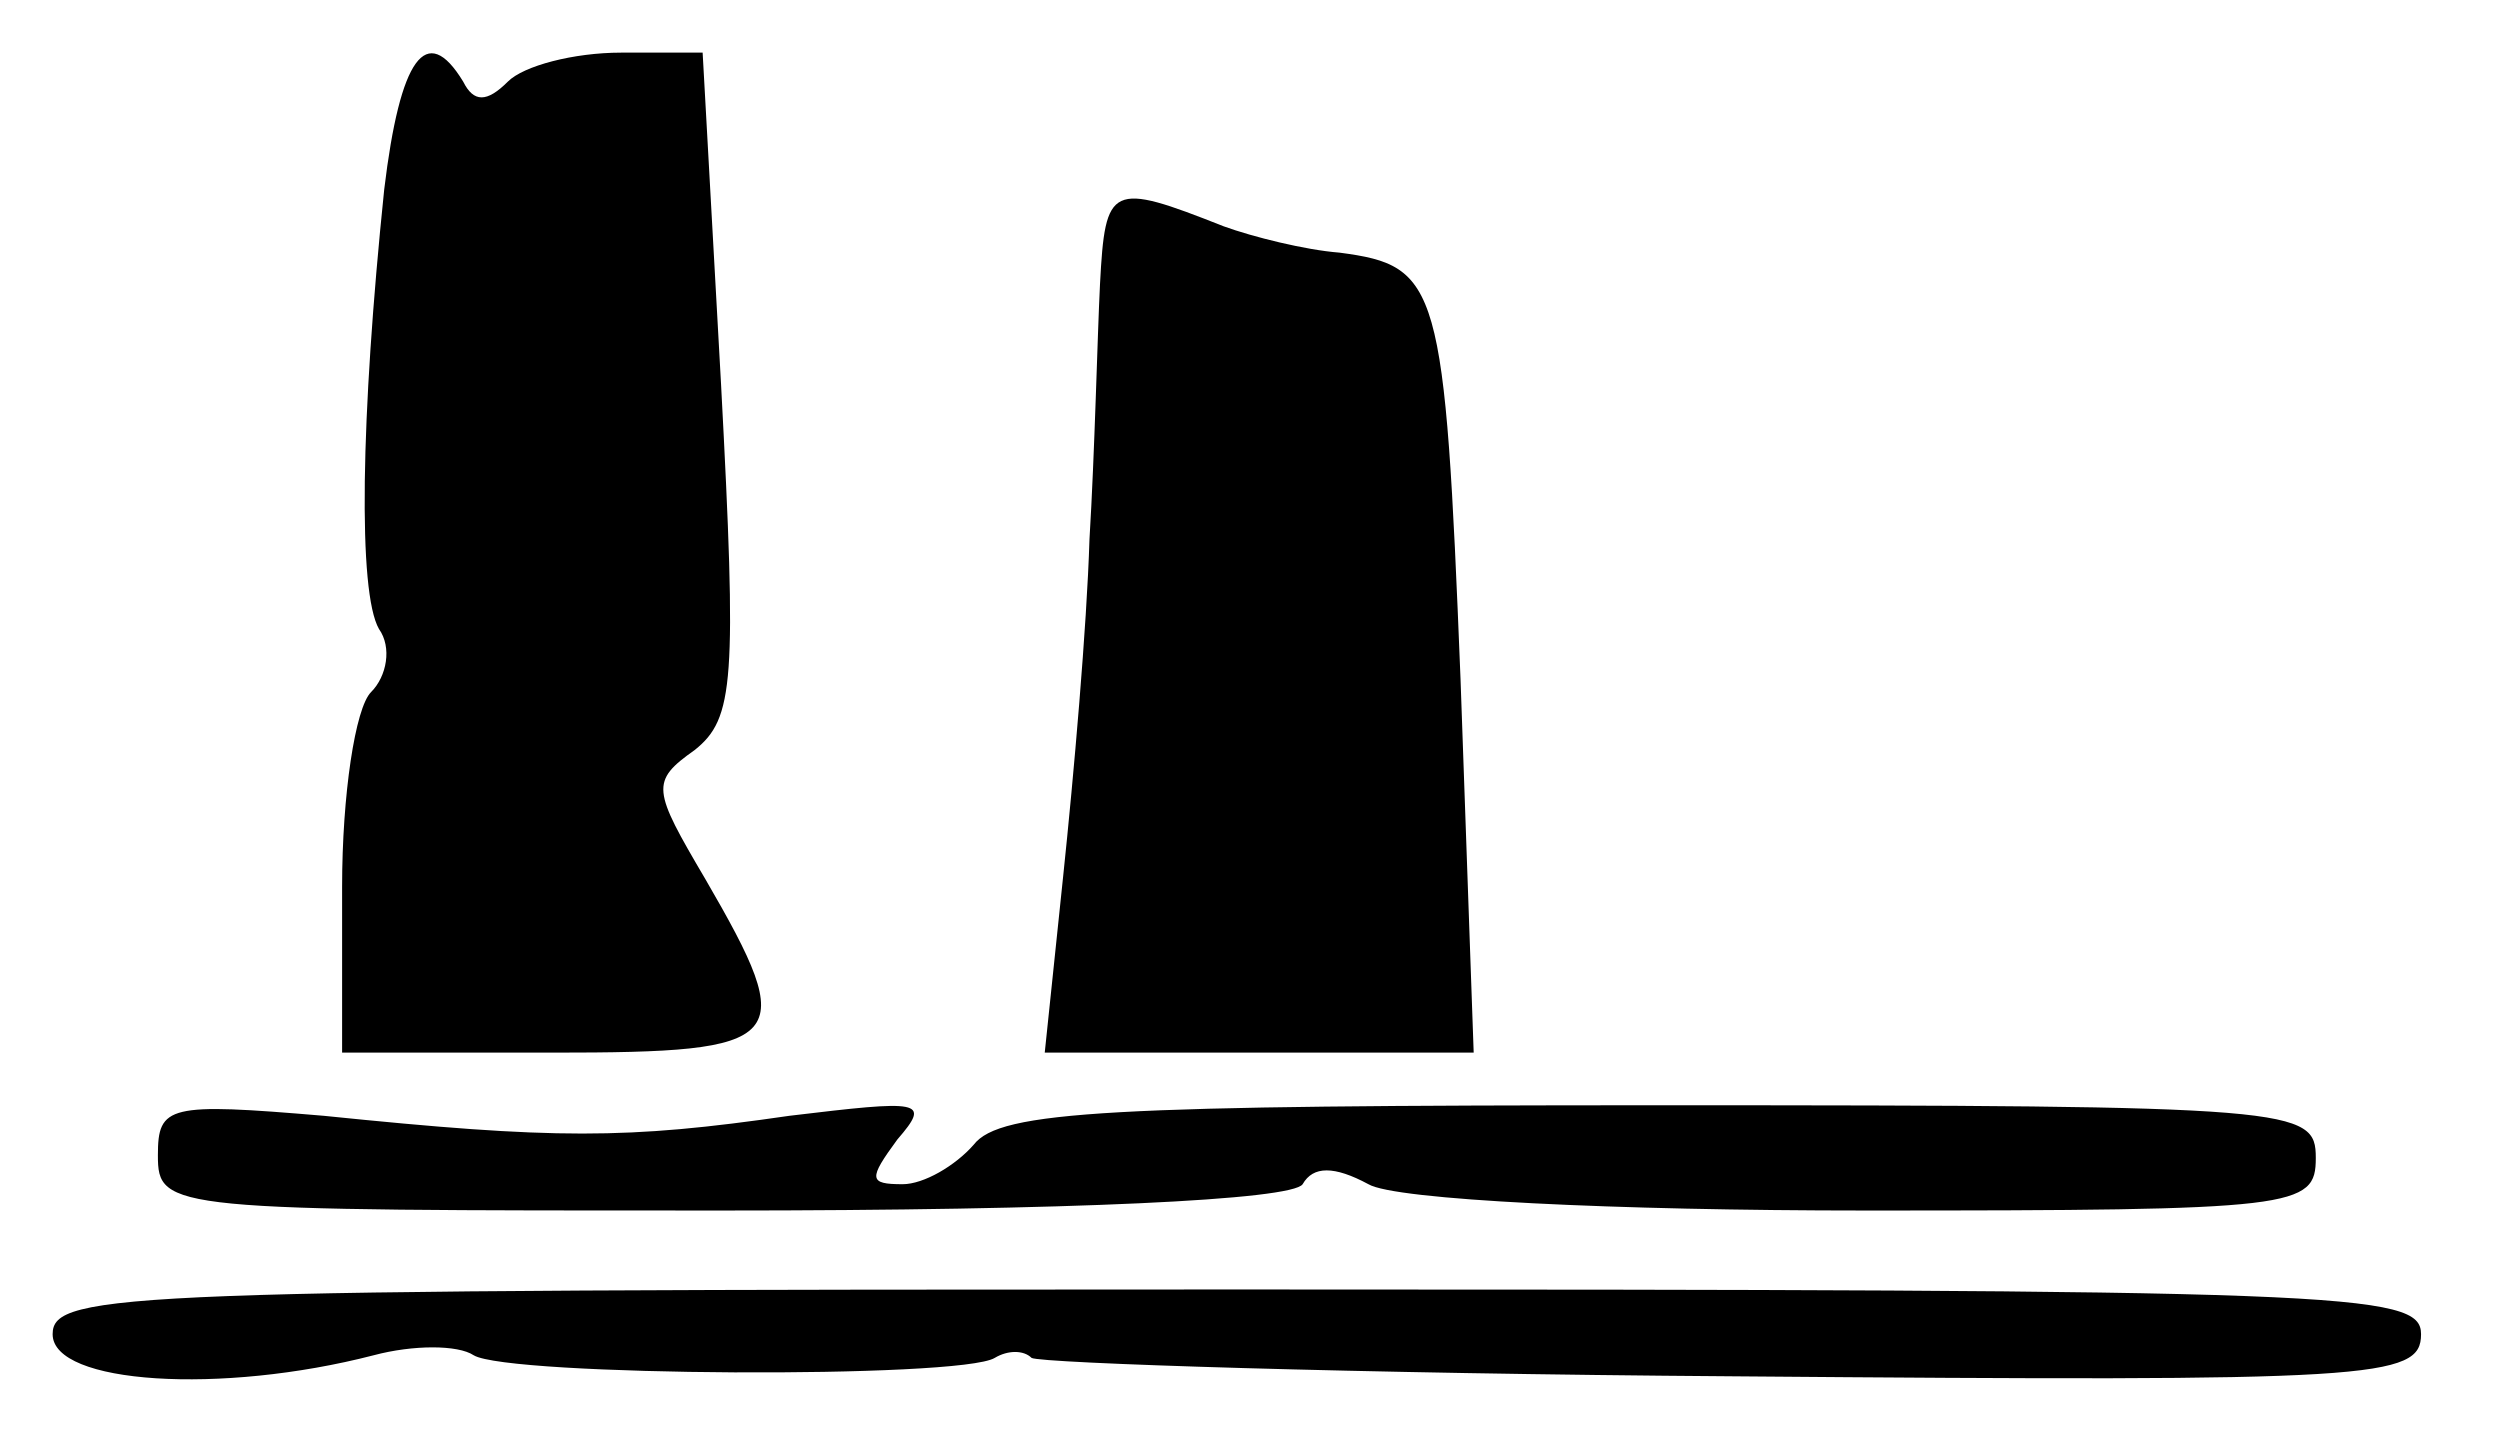
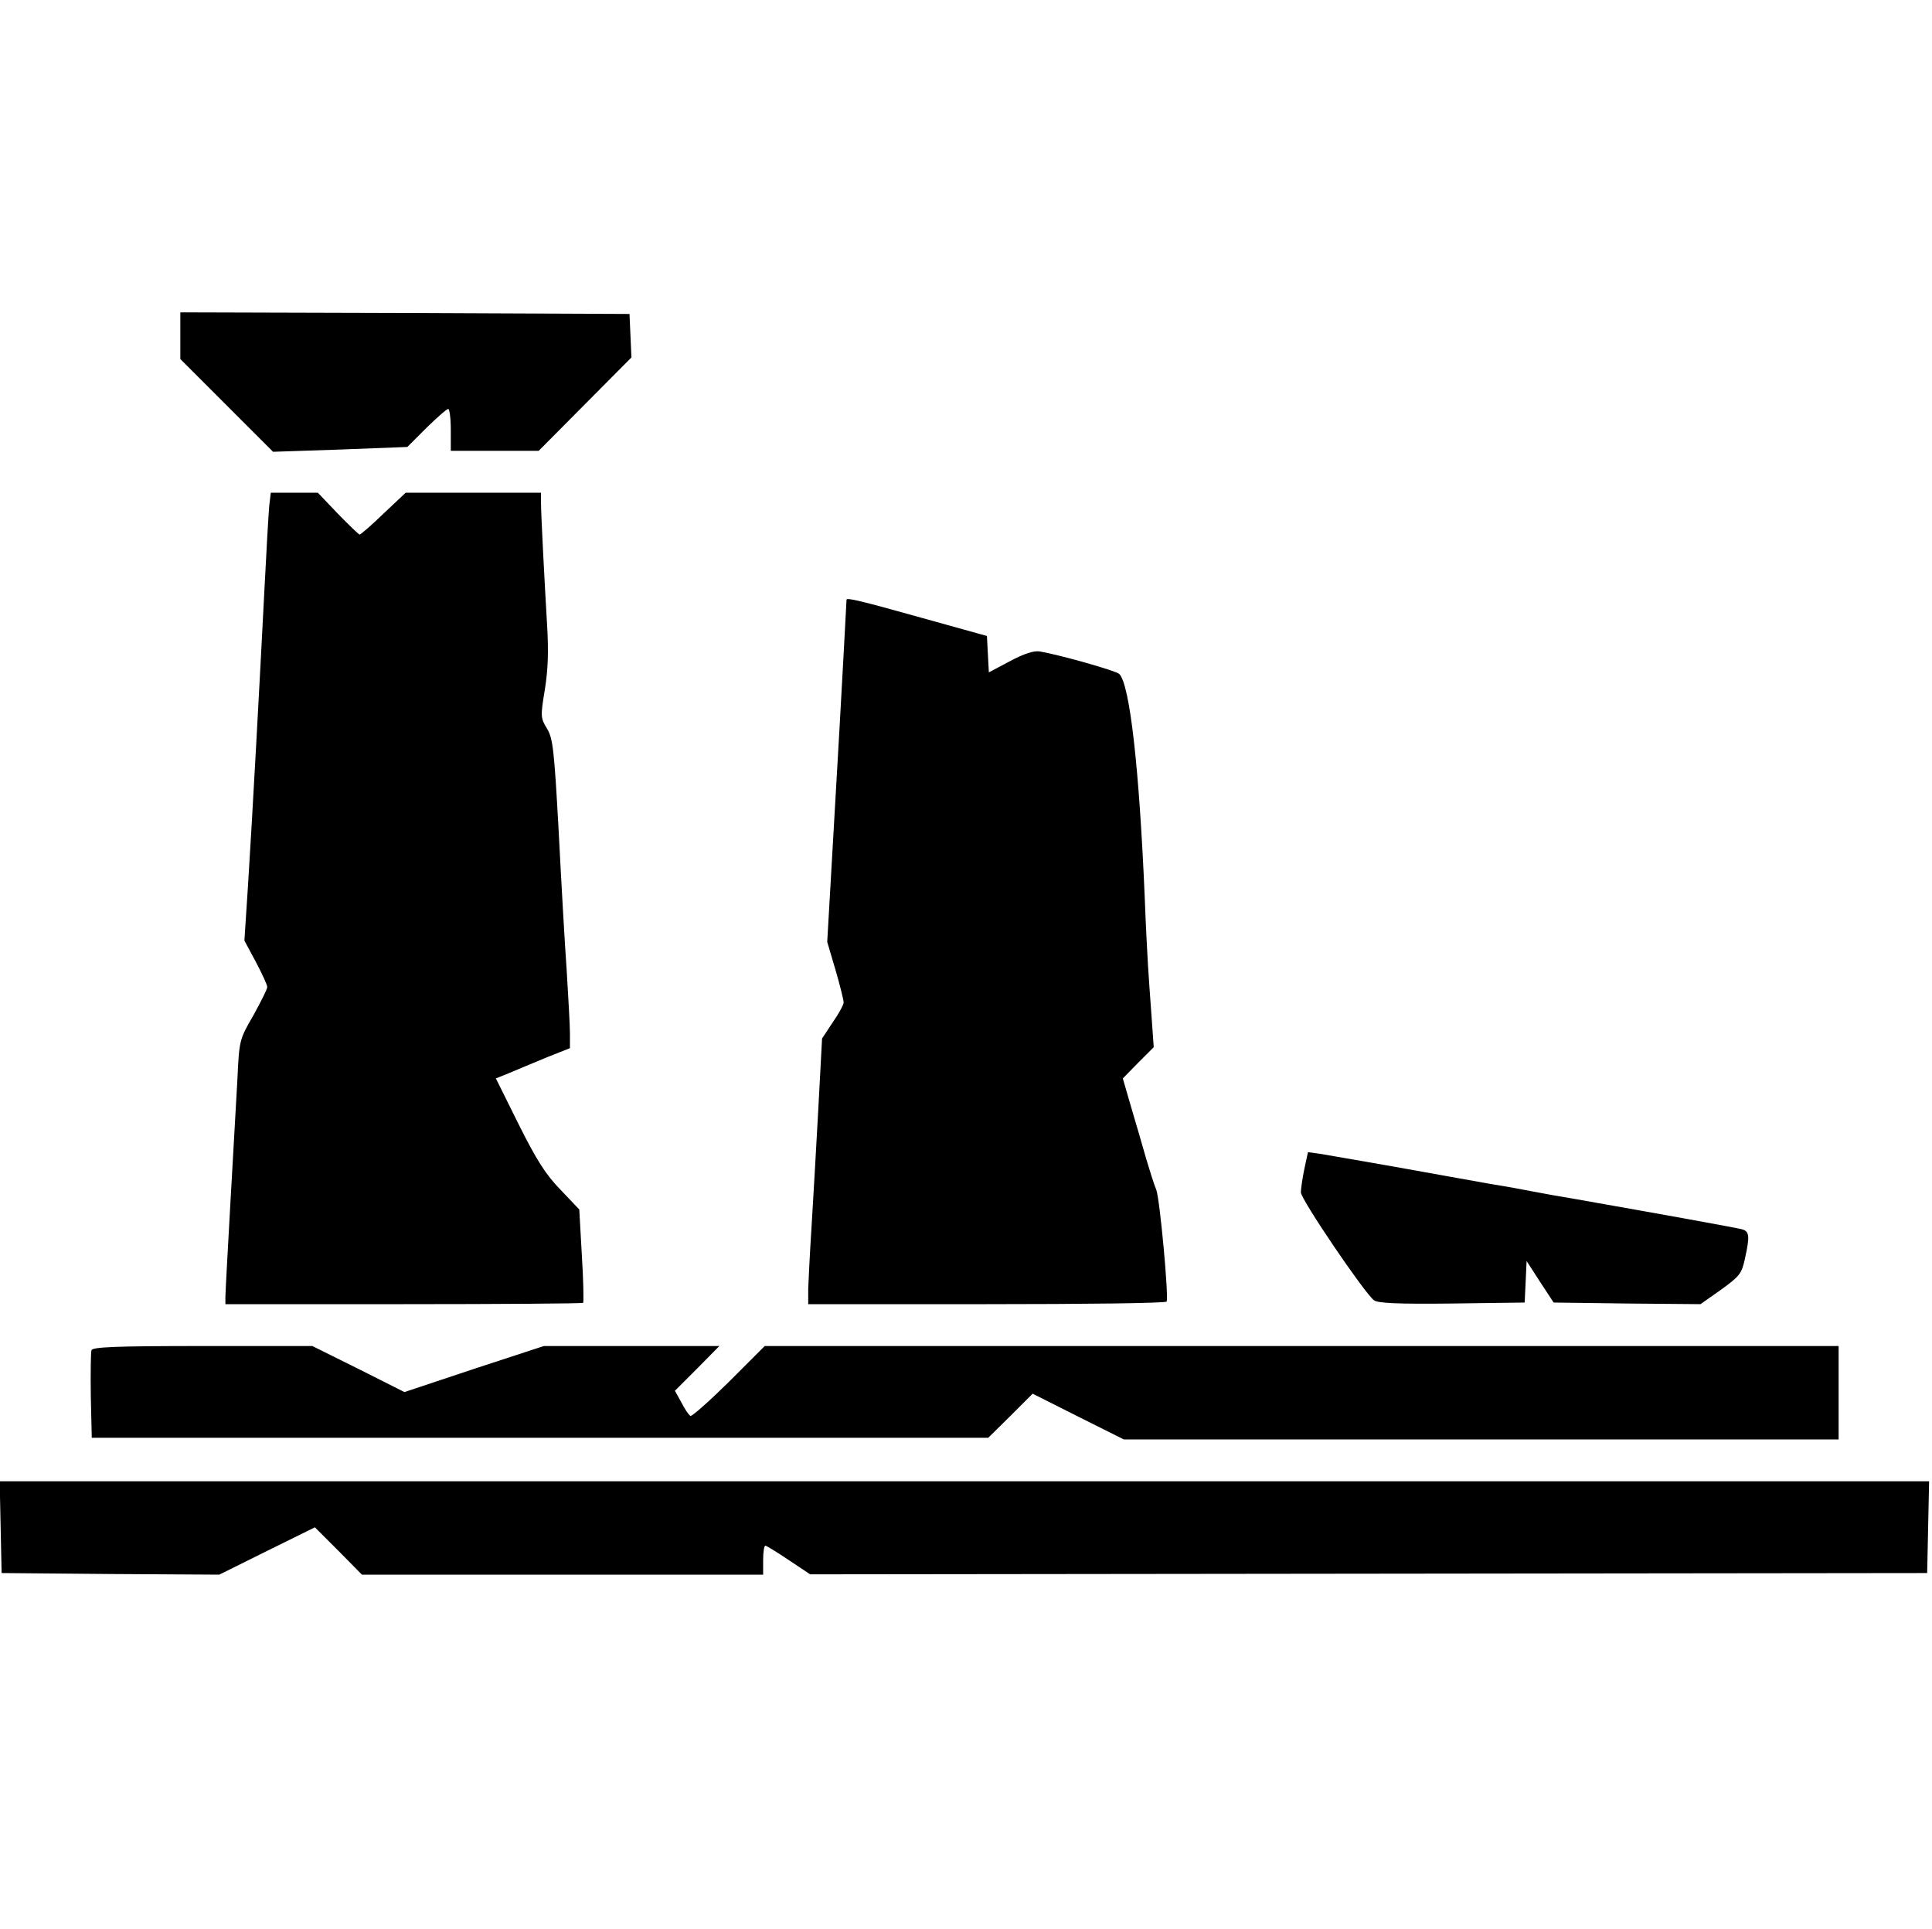
- <svg xmlns="http://www.w3.org/2000/svg" width="95" height="55" viewBox="0 0 95 55" preserveAspectRatio="xMidYMid meet">
-   <g transform="translate(0,55) scale(0.1,-0.1)" fill="black" stroke="none">
-     <path d="M146 478 c-9 -87 -10 -153 -2 -167 5 -7 3 -18 -3 -24 -6 -6 -11 -39 -11 -74 l0 -63 80 0 c90 0 94 4 58 66 -20 34 -21 37 -4 49 15 12 16 26 10 139 l-7 126 -31 0 c-18 0 -37 -5 -43 -11 -8 -8 -13 -8 -17 0 -14 23 -24 9 -30 -41z M418 442 c-1 -20 -2 -64 -4 -97 -1 -33 -6 -90 -10 -128 l-7 -67 81 0 82 0 -5 142 c-6 150 -8 157 -46 162 -13 1 -33 6 -44 10 -43 17 -45 16 -47 -22z M60 111 c0 -21 4 -21 214 -21 133 0 217 4 221 10 4 7 12 7 25 0 10 -6 94 -10 189 -10 164 0 171 1 171 20 0 19 -7 20 -249 20 -209 0 -251 -2 -261 -15 -7 -8 -19 -15 -27 -15 -13 0 -13 2 -2 17 13 15 9 15 -41 9 -62 -9 -89 -9 -177 0 -59 5 -63 4 -63 -15z M20 43 c0 -19 64 -23 122 -8 15 4 32 4 38 0 13 -8 185 -9 198 -1 5 3 11 3 14 0 3 -2 123 -6 267 -7 243 -2 261 -1 261 16 0 16 -28 17 -450 17 -422 0 -450 -1 -450 -17z" />
+ <svg xmlns="http://www.w3.org/2000/svg" version="1.0" width="600pt" height="599pt" viewBox="0 0 600 599" preserveAspectRatio="xMidYMid meet">
+   <g transform="translate(0,599) scale(0.1,-0.1)" fill="#000000" stroke="none">
+     <path d="M560 4947 l0 -72 144 -144 144 -144 209 7 208 8 59 59 c33 32 63 59 68 59 4 0 8 -29 8 -65 l0 -65 137 0 136 0 144 145 144 145 -3 67 -3 68 -697 3 -698 2 0 -73z M836 4418 c-2 -24 -9 -142 -15 -263 -14 -275 -37 -698 -51 -918 l-11 -168 36 -67 c19 -36 35 -71 35 -77 0 -7 -20 -46 -43 -88 -44 -76 -44 -76 -50 -204 -4 -70 -14 -245 -22 -388 -8 -143 -15 -270 -15 -282 l0 -23 553 0 c305 0 556 2 558 4 2 3 1 69 -4 147 l-8 143 -58 61 c-46 47 -75 93 -130 203 l-71 143 42 17 c24 10 76 32 115 48 l73 29 0 45 c0 25 -5 113 -10 195 -6 83 -17 278 -25 434 -14 255 -18 288 -36 318 -20 33 -21 37 -7 121 10 62 12 119 7 202 -8 136 -19 344 -19 383 l0 27 -210 0 -210 0 -69 -65 c-37 -36 -71 -65 -74 -65 -3 0 -33 29 -68 65 l-62 65 -73 0 -73 0 -5 -42z M2629 4128 c0 -2 -4 -77 -9 -168 -5 -91 -18 -329 -30 -530 l-21 -365 26 -88 c14 -48 25 -93 25 -100 0 -7 -15 -35 -34 -62 l-33 -50 -12 -225 c-7 -124 -16 -288 -21 -365 -5 -77 -9 -161 -10 -187 l0 -48 554 0 c305 0 556 3 559 8 7 15 -21 318 -32 347 -7 16 -20 59 -31 95 -10 36 -31 107 -46 158 l-27 93 48 49 48 48 -7 99 c-4 54 -9 125 -11 158 -2 33 -7 128 -10 210 -17 398 -46 659 -79 692 -10 10 -183 59 -247 70 -18 3 -49 -7 -92 -30 l-66 -35 -3 56 -3 57 -205 57 c-189 53 -229 62 -231 56z M4051 2361 c-6 -29 -11 -62 -11 -74 1 -23 197 -312 227 -335 13 -9 73 -12 243 -10 l225 3 3 64 3 65 42 -65 42 -64 228 -3 228 -2 64 45 c58 42 64 50 74 96 16 72 14 86 -11 92 -20 5 -246 46 -513 93 -49 8 -110 19 -135 24 -25 5 -85 16 -135 24 -49 9 -180 32 -290 52 -110 19 -216 38 -236 41 l-37 5 -11 -51z M284 1797 c-2 -7 -3 -71 -2 -143 l3 -129 1392 0 1392 0 69 68 69 69 141 -71 142 -71 1110 0 1110 0 0 145 0 145 -1667 0 -1668 0 -111 -111 c-62 -61 -116 -109 -120 -106 -5 3 -18 22 -28 42 l-20 36 69 69 69 70 -272 0 -273 0 -217 -71 -216 -72 -143 72 -143 71 -340 0 c-271 0 -342 -3 -346 -13z M2 1247 l3 -142 338 -3 338 -2 149 74 148 73 73 -73 73 -74 623 0 623 0 0 45 c0 25 3 45 7 45 3 0 36 -20 73 -45 l66 -44 1734 2 1735 2 3 143 3 142 -2996 0 -2996 0 3 -143z" />
  </g>
</svg>
